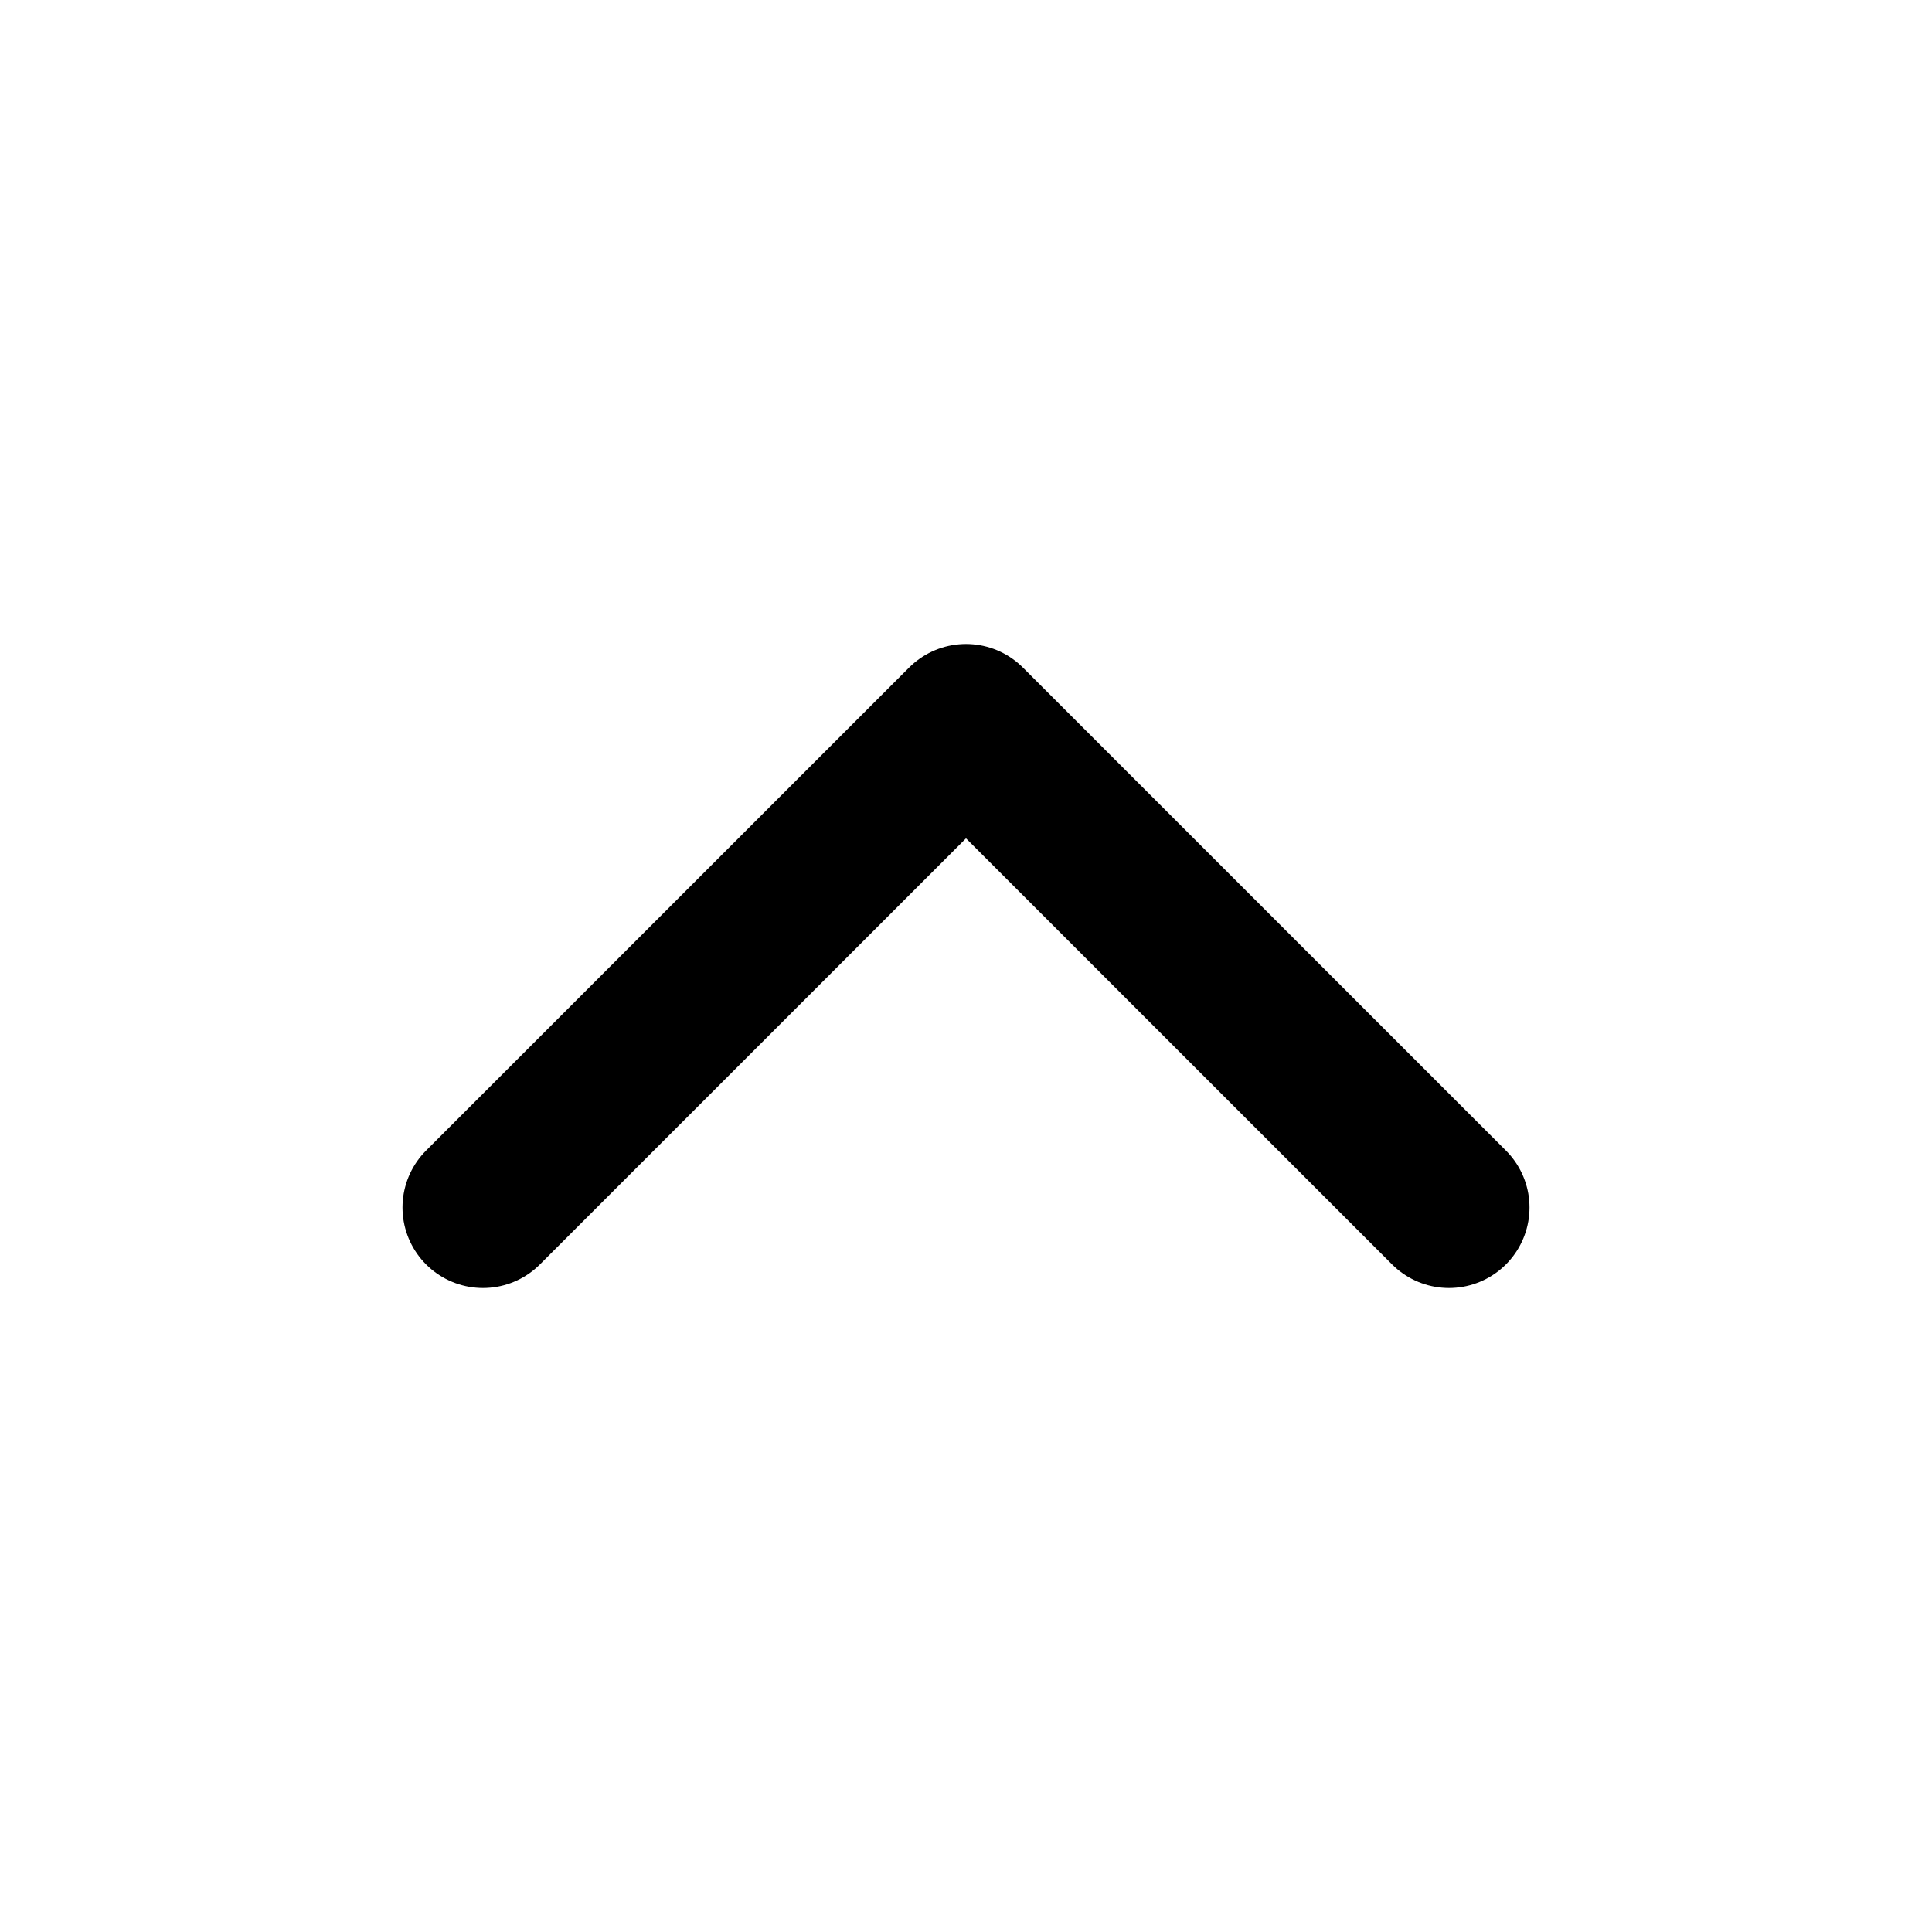
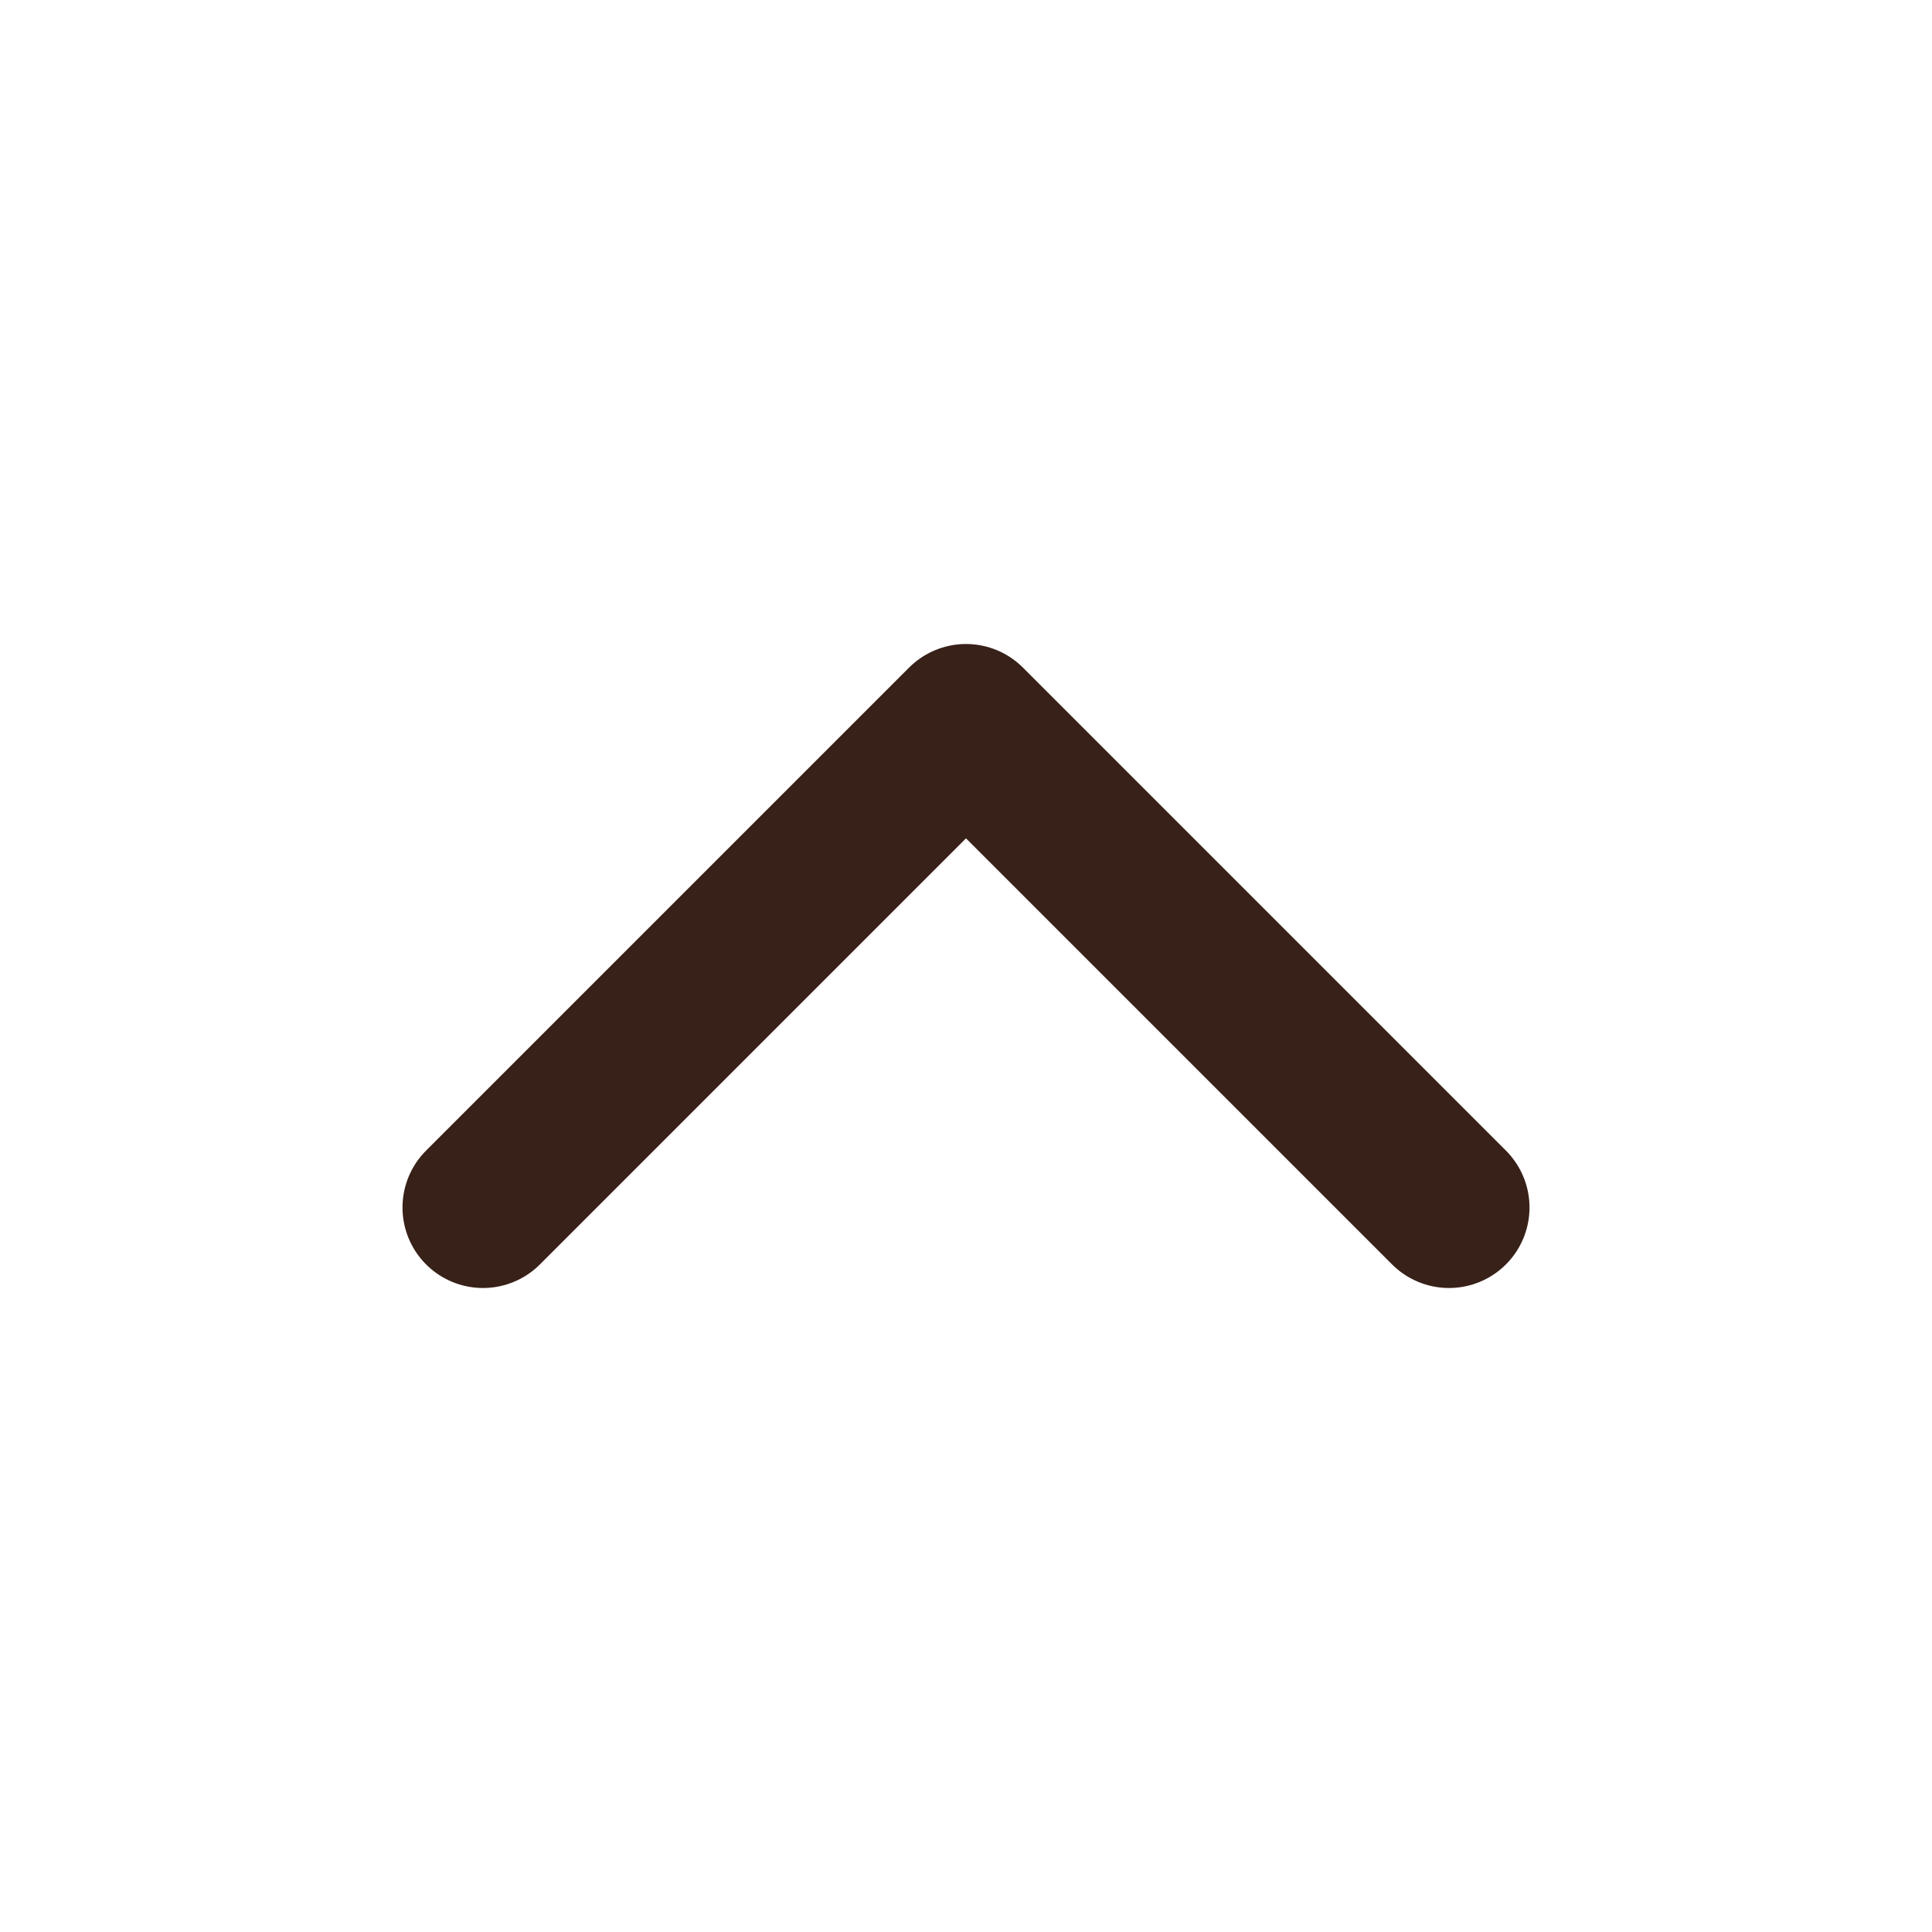
- <svg xmlns="http://www.w3.org/2000/svg" width="24" height="24" viewBox="0 0 24 24" fill="none" stroke="currentColor" stroke-width="2" stroke-linecap="round" stroke-linejoin="round" class="feather feather-chevron-up">
+ <svg xmlns="http://www.w3.org/2000/svg" width="24" height="24" viewBox="0 0 24 24" fill="none" stroke="#382119" stroke-width="2" stroke-linecap="round" stroke-linejoin="round" class="feather feather-chevron-up">
  <polyline points="18 15 12 9 6 15" />
</svg>
